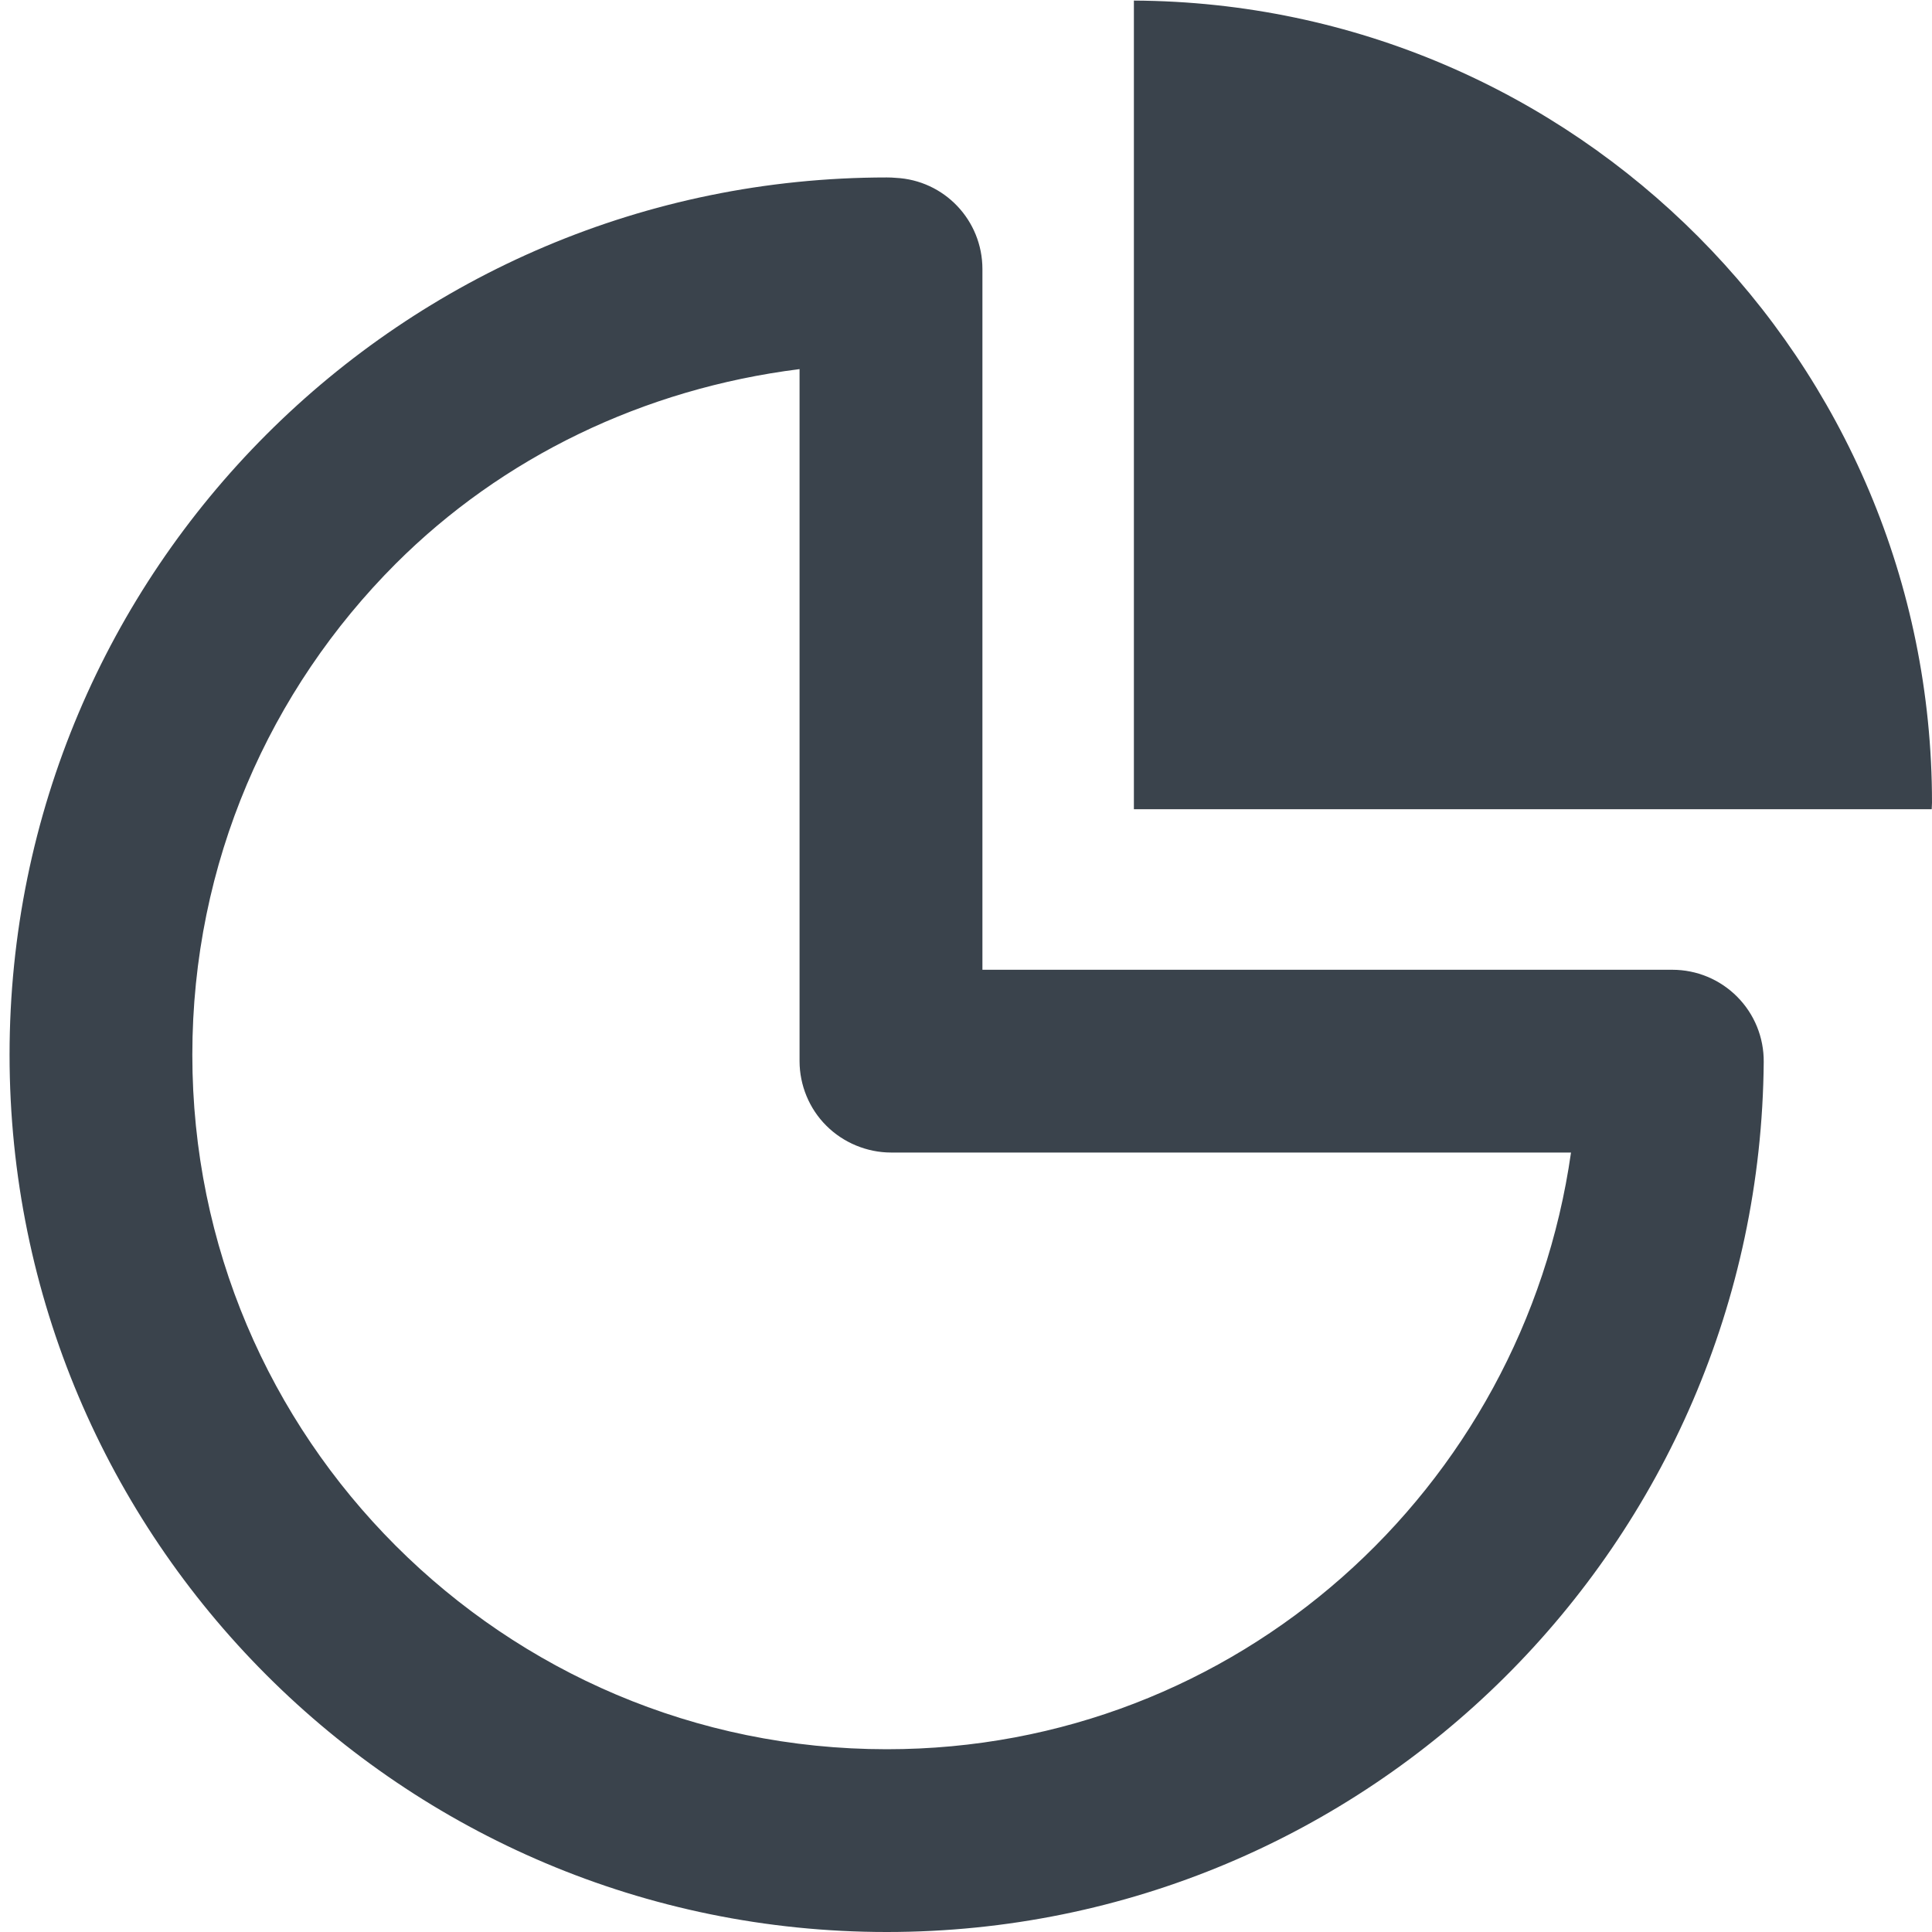
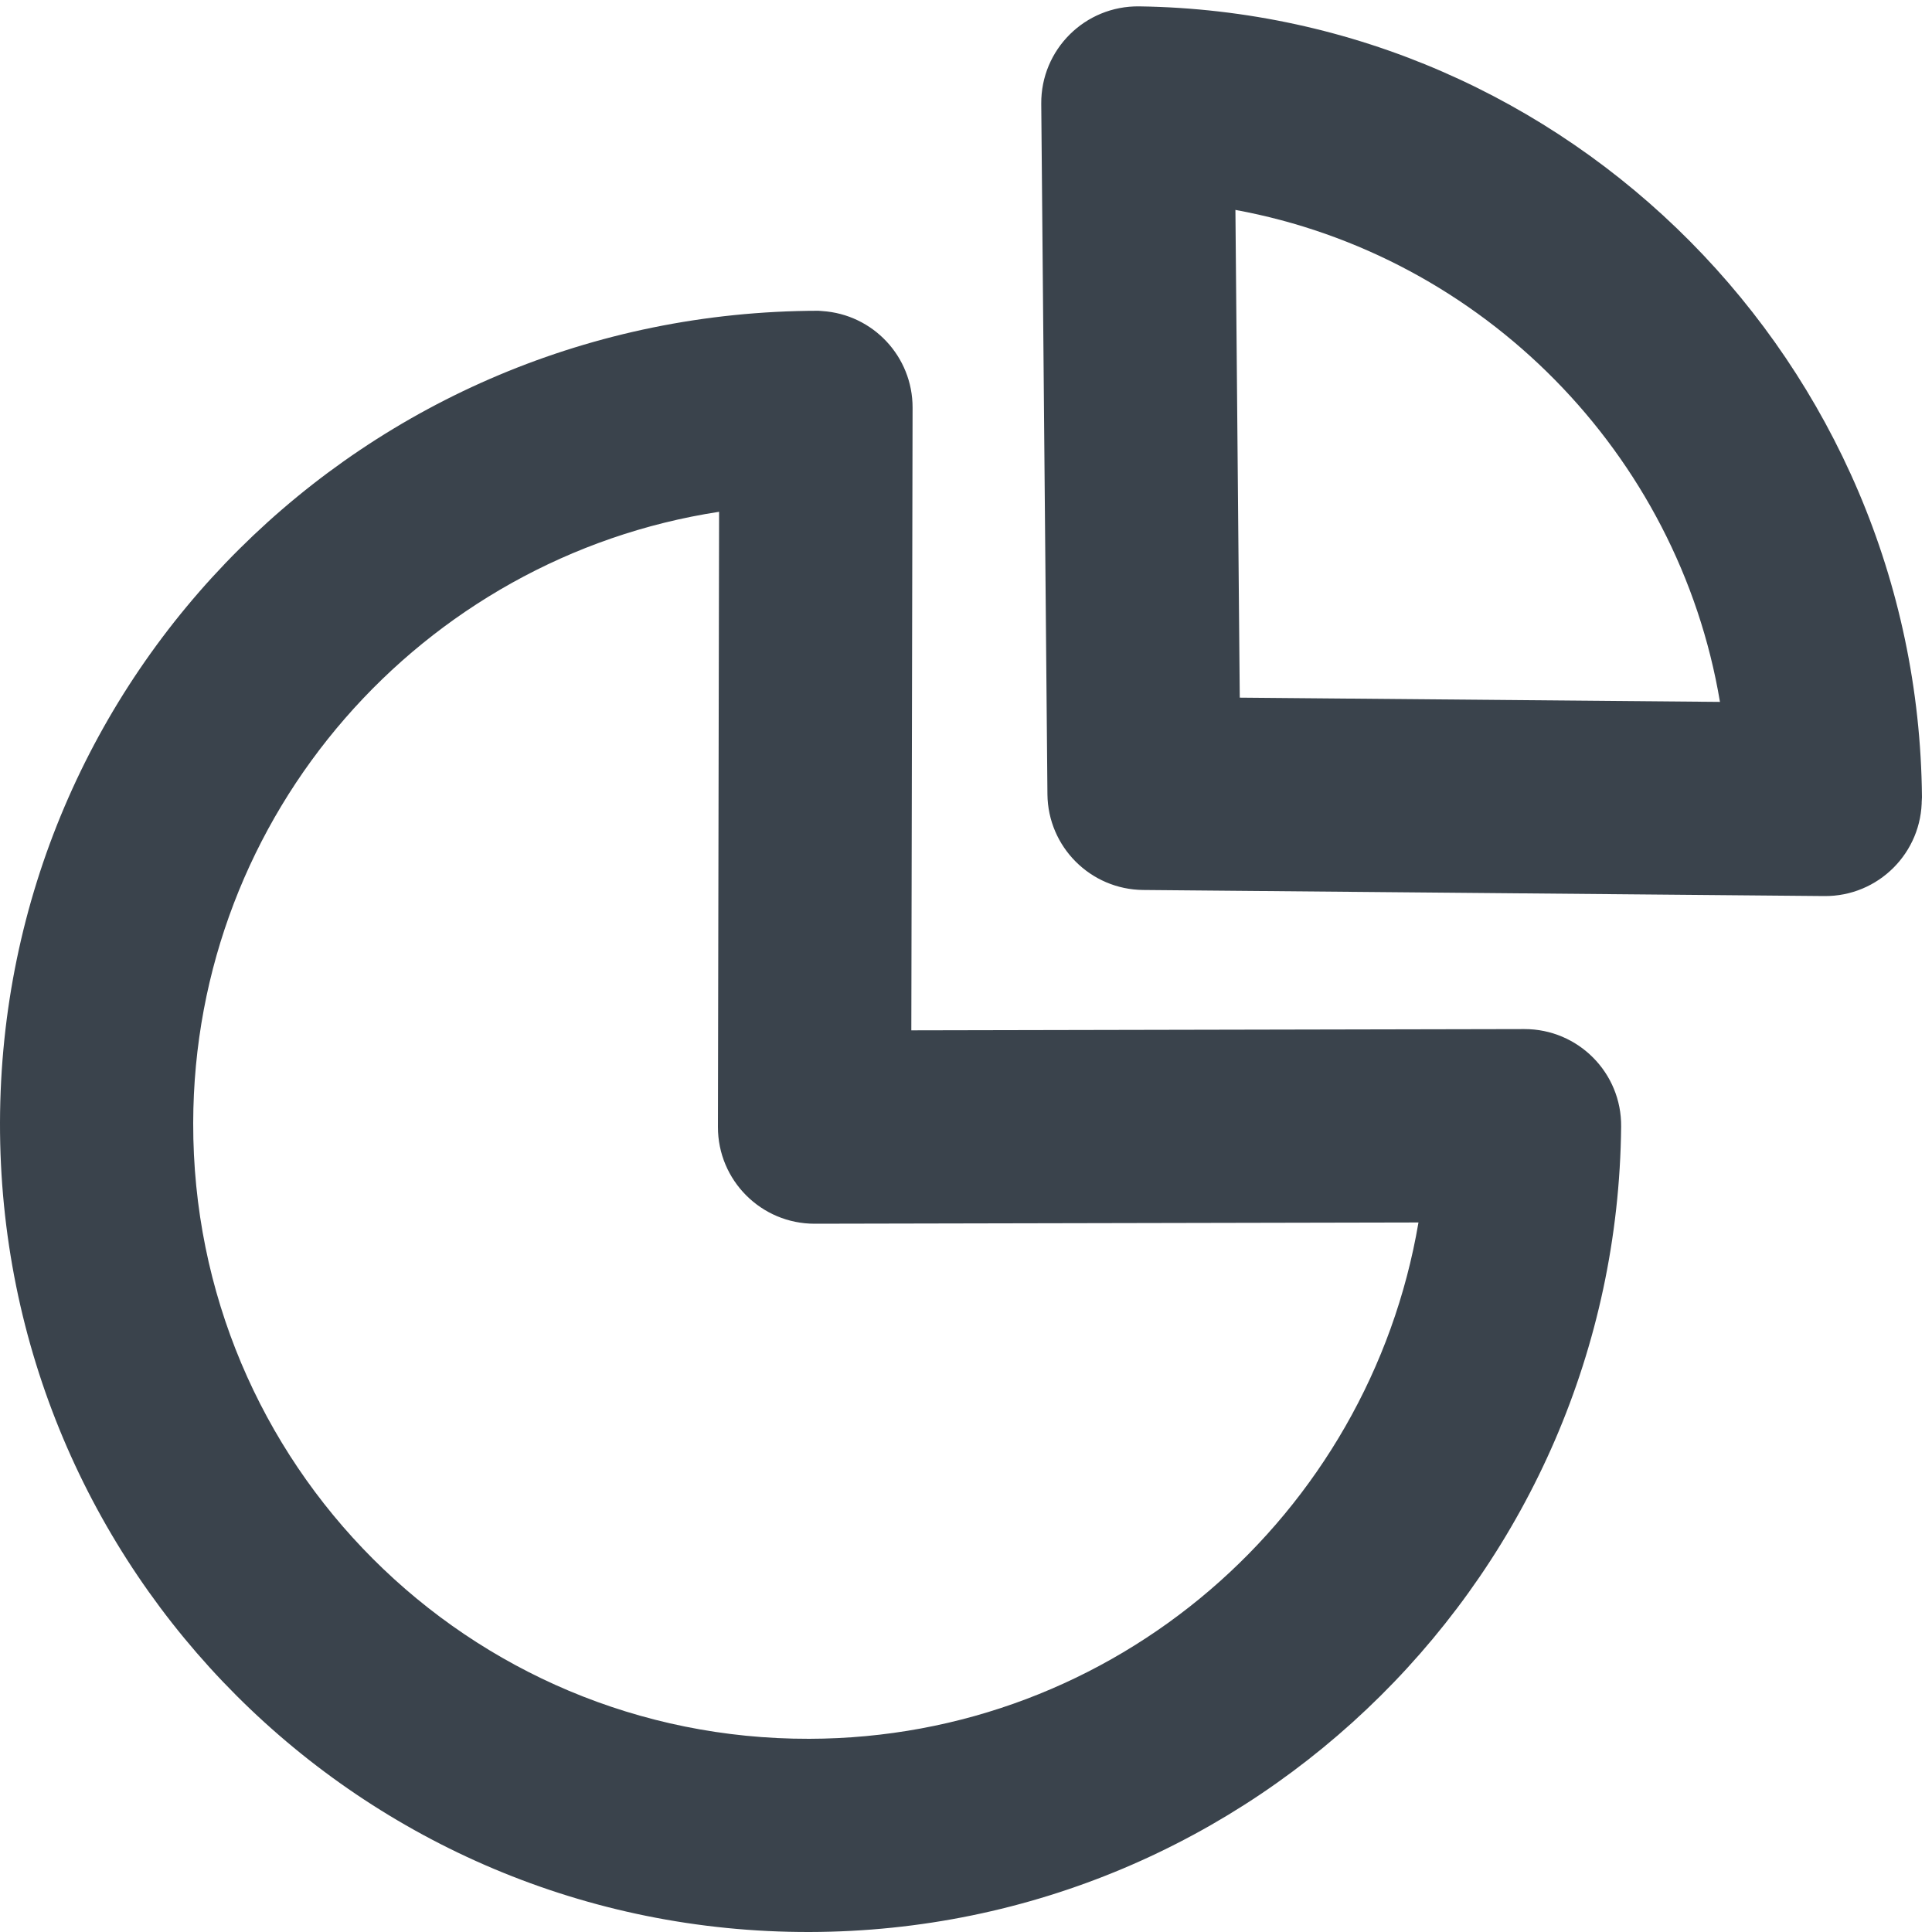
<svg xmlns="http://www.w3.org/2000/svg" width="20px" height="20px" viewBox="0 0 20 20" version="1.1">
  <defs />
  <g id="Page-1" stroke="none" stroke-width="1" fill="none" fill-rule="evenodd">
    <g id="diagram" transform="translate(-6, -6)" fill="#3A434C">
-       <path d="M23.312,16.039 L16.17,16.039 L16.17,8.786 C16.17,8.28 15.775,7.865 15.271,7.841 L15.228,7.838 L15.18,7.837 C10.164,7.838 6.099,11.903 6.099,16.919 C6.099,21.934 10.164,26 15.18,26 C20.17,26 24.217,21.974 24.258,16.993 C24.26,16.74 24.162,16.498 23.983,16.318 C23.805,16.139 23.564,16.039 23.312,16.039 L23.312,16.039 Z M15.18,24.108 C13.192,24.108 11.401,23.305 10.097,22.002 C8.794,20.699 7.991,18.907 7.991,16.919 C7.991,14.93 8.794,13.139 10.097,11.835 C11.197,10.736 12.656,10.025 14.277,9.821 L14.277,16.985 C14.277,17.233 14.377,17.478 14.555,17.654 C14.73,17.829 14.975,17.931 15.224,17.931 L22.263,17.931 C21.767,21.417 18.803,24.109 15.18,24.108 Z M17.738,6.006 L17.738,14.377 L25.997,14.377 L26,14.31 C26,9.737 22.305,6.029 17.738,6.006 Z" />
+       <path d="M14.376,24 C10.846,24.007 7.993,21.153 8,17.625 C8.006,14.421 10.37,11.77 13.444,11.298 L13.432,17.666 C13.431,18.219 13.88,18.669 14.434,18.668 L20.684,18.655 C20.17,21.683 17.542,23.994 14.376,24 M14.511,9.22 C14.505,9.22 14.505,9.22 14.498,9.219 L14.472,9.217 C9.771,9.225 6.009,12.987 6,17.621 C5.99,22.257 9.743,26.009 14.38,26 C18.987,25.991 22.735,22.269 22.782,17.663 C22.788,17.106 22.337,16.652 21.78,16.653 L15.434,16.666 L15.447,10.22 C15.448,9.692 15.038,9.254 14.511,9.22 M23.805,13.266 L18.834,13.222 L18.789,8.173 C21.35,8.643 23.374,10.695 23.805,13.266 M25.896,14.253 C25.857,9.764 22.237,6.129 17.794,6.066 C17.232,6.058 16.774,6.513 16.779,7.075 L16.843,14.222 C16.848,14.767 17.289,15.208 17.834,15.213 L24.885,15.276 C25.444,15.281 25.899,14.826 25.894,14.267 C25.893,14.317 25.893,14.317 25.893,14.311 C25.894,14.293 25.894,14.293 25.896,14.253" />
    </g>
  </g>
</svg>
